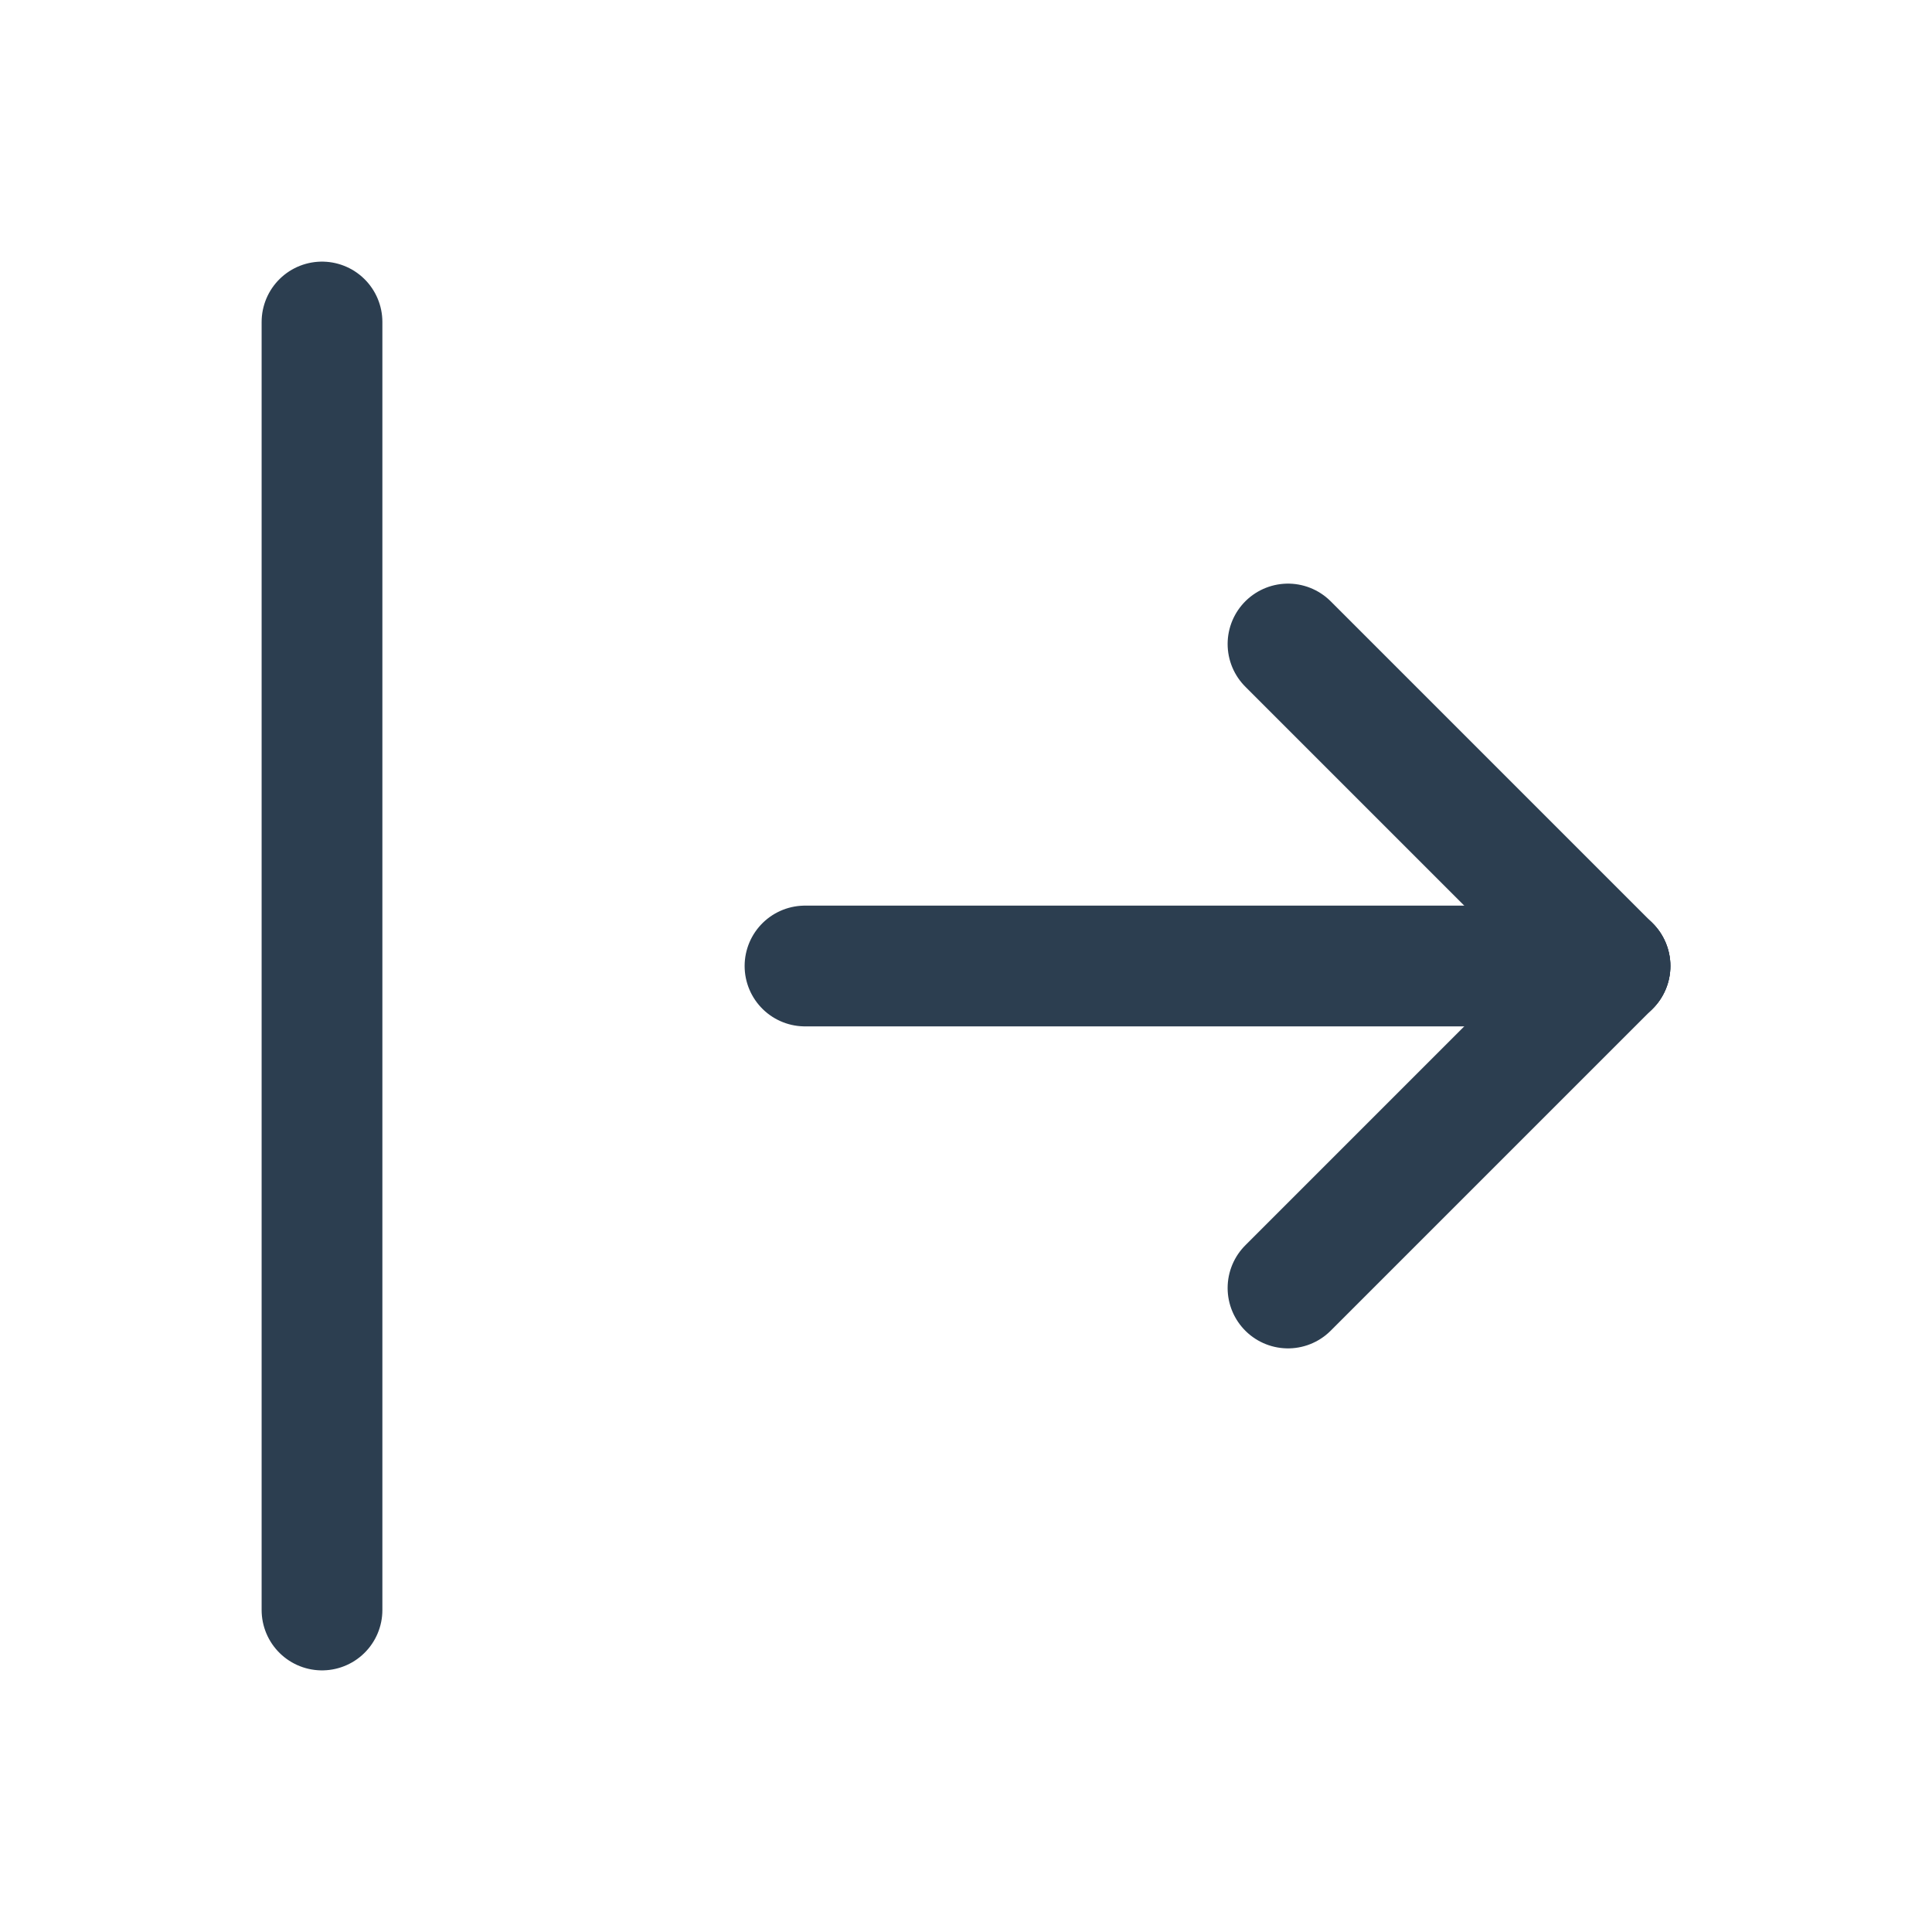
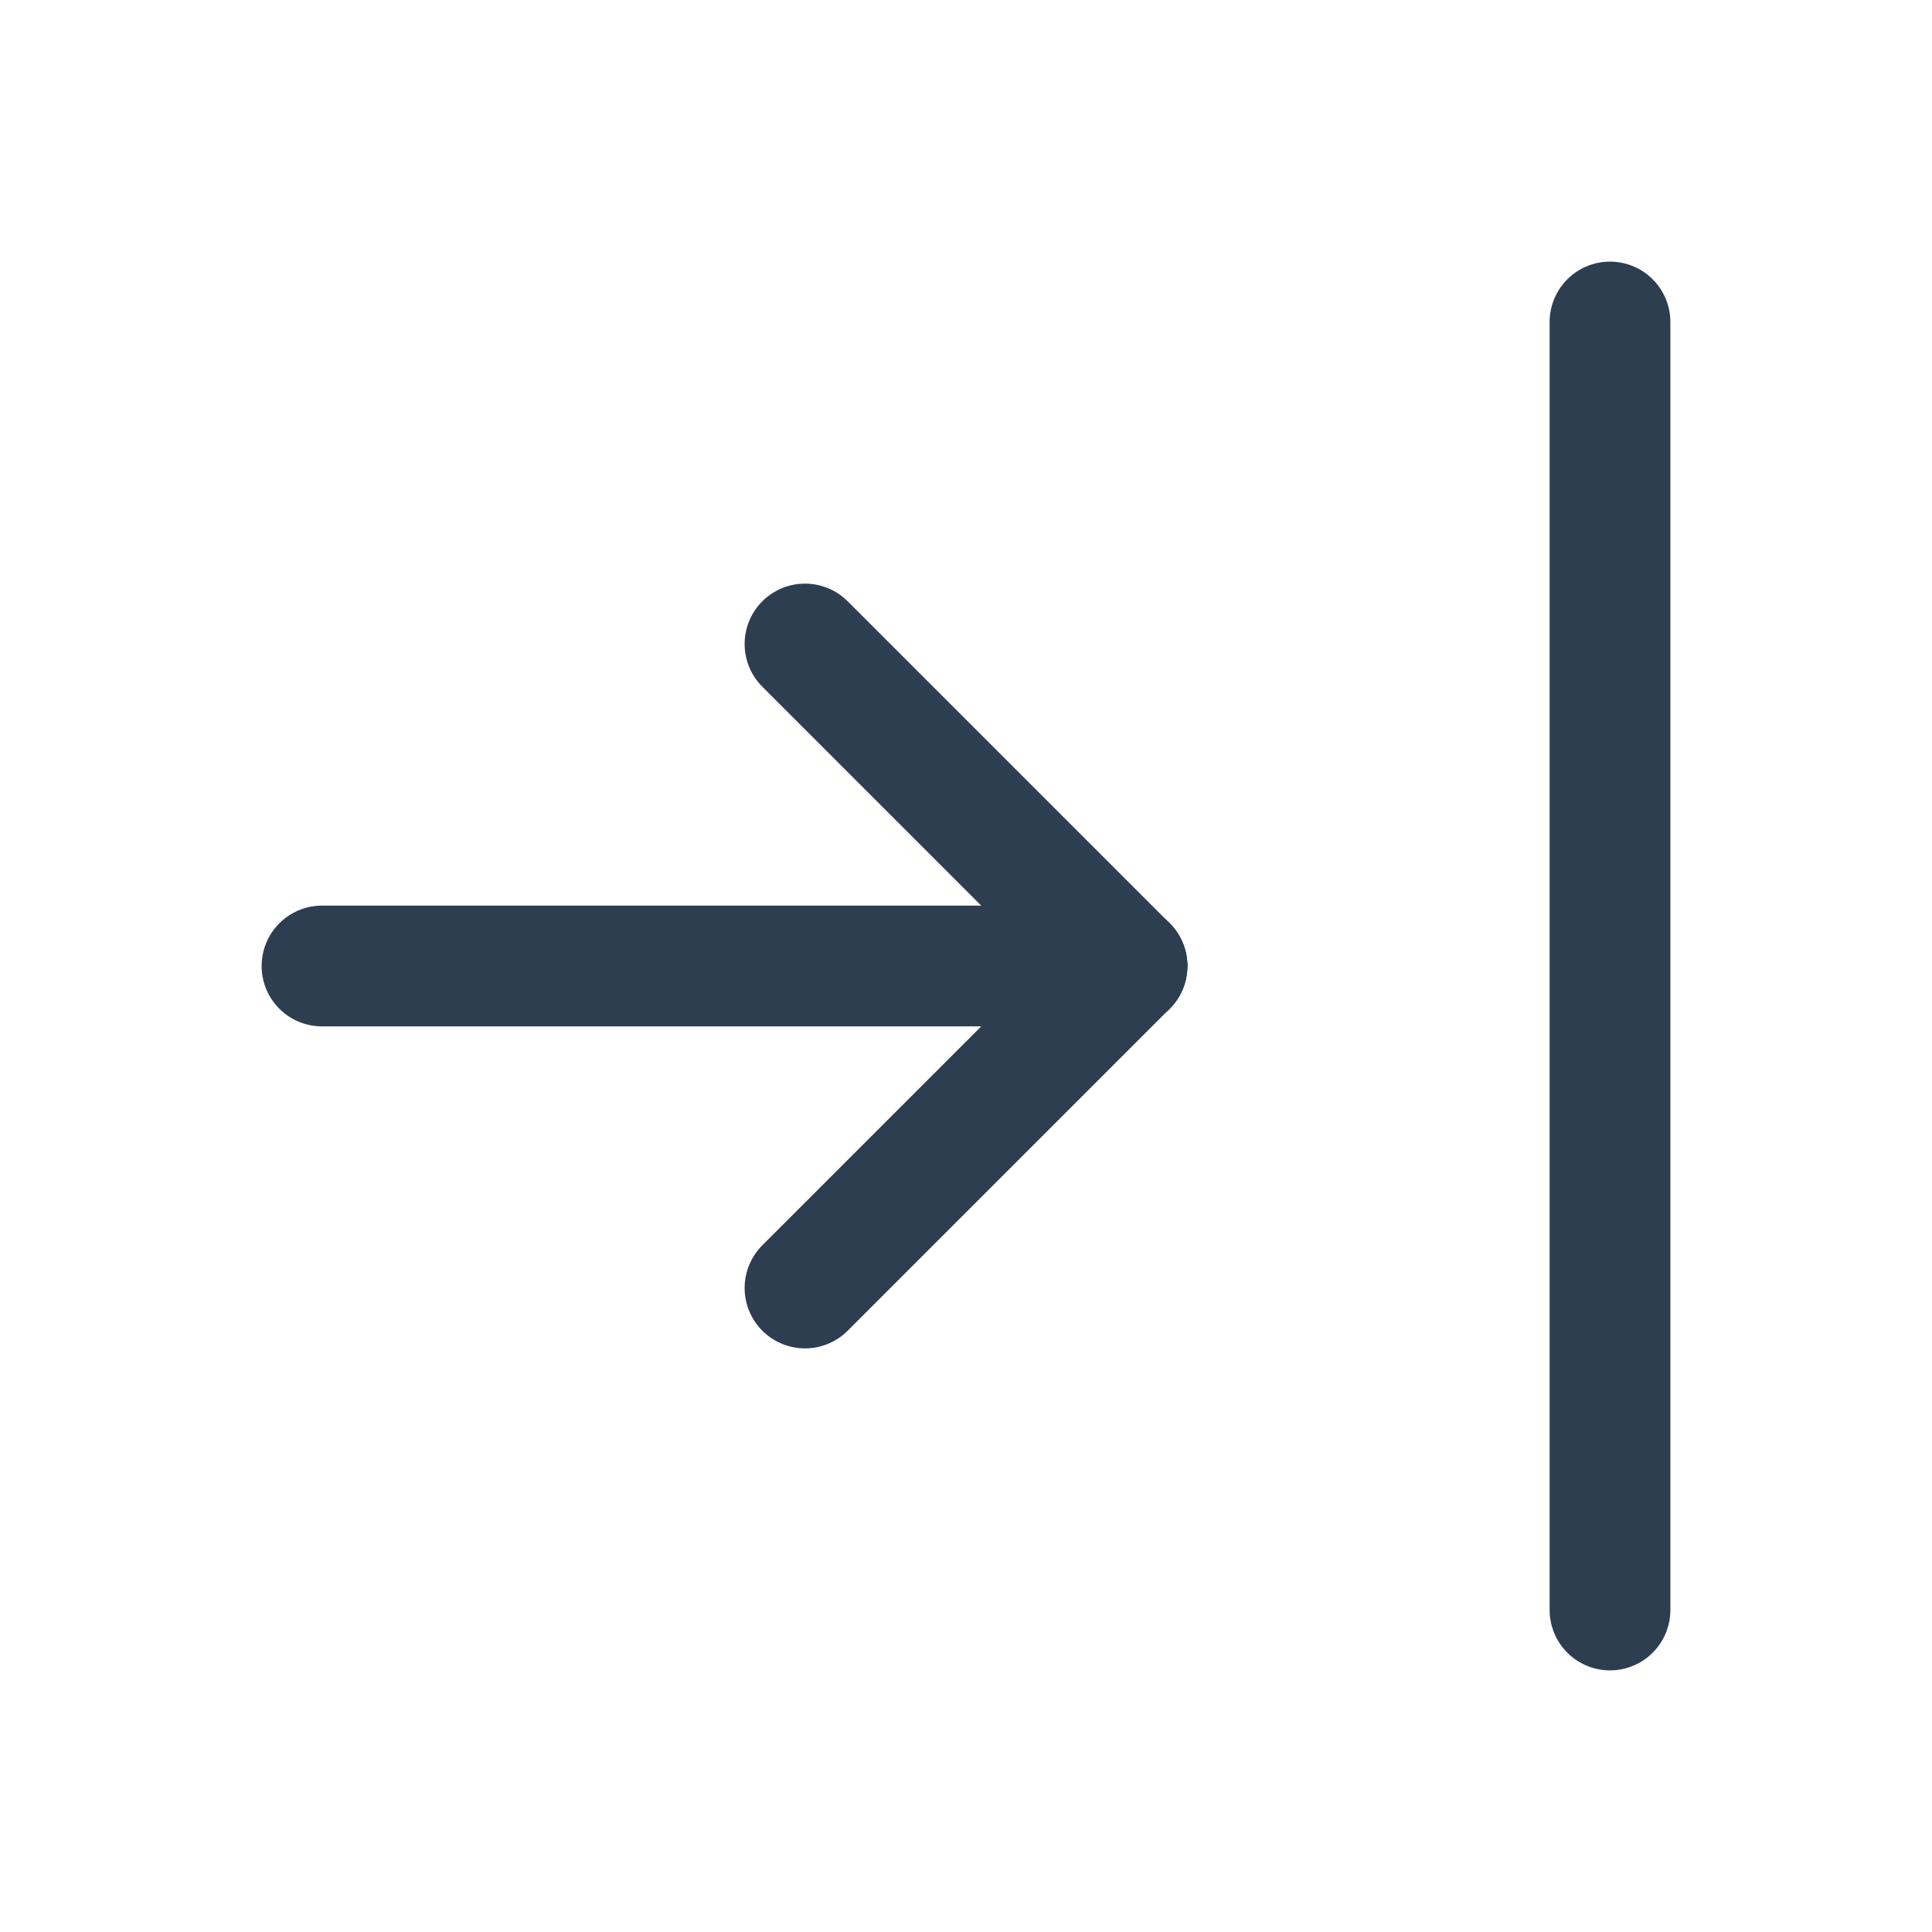
- <svg xmlns="http://www.w3.org/2000/svg" class="icon icon-tabler icon-tabler-arrow-bar-right" width="24" height="24" viewBox="0 0 24 24" stroke-width="1.5" stroke="#2c3e50" fill="none" stroke-linecap="round" stroke-linejoin="round">
+ <svg xmlns="http://www.w3.org/2000/svg" class="icon icon-tabler icon-tabler-arrow-bar-to-right" width="24" height="24" viewBox="0 0 24 24" stroke-width="1.5" stroke="#2c3e50" fill="none" stroke-linecap="round" stroke-linejoin="round">
  <path stroke="none" d="M0 0h24v24H0z" fill="none" />
-   <line x1="20" y1="12" x2="10" y2="12" />
-   <line x1="20" y1="12" x2="16" y2="16" />
-   <line x1="20" y1="12" x2="16" y2="8" />
-   <line x1="4" y1="4" x2="4" y2="20" />
+   <line x1="14" y1="12" x2="4" y2="12" />
+   <line x1="14" y1="12" x2="10" y2="16" />
+   <line x1="14" y1="12" x2="10" y2="8" />
+   <line x1="20" y1="4" x2="20" y2="20" />
</svg>
